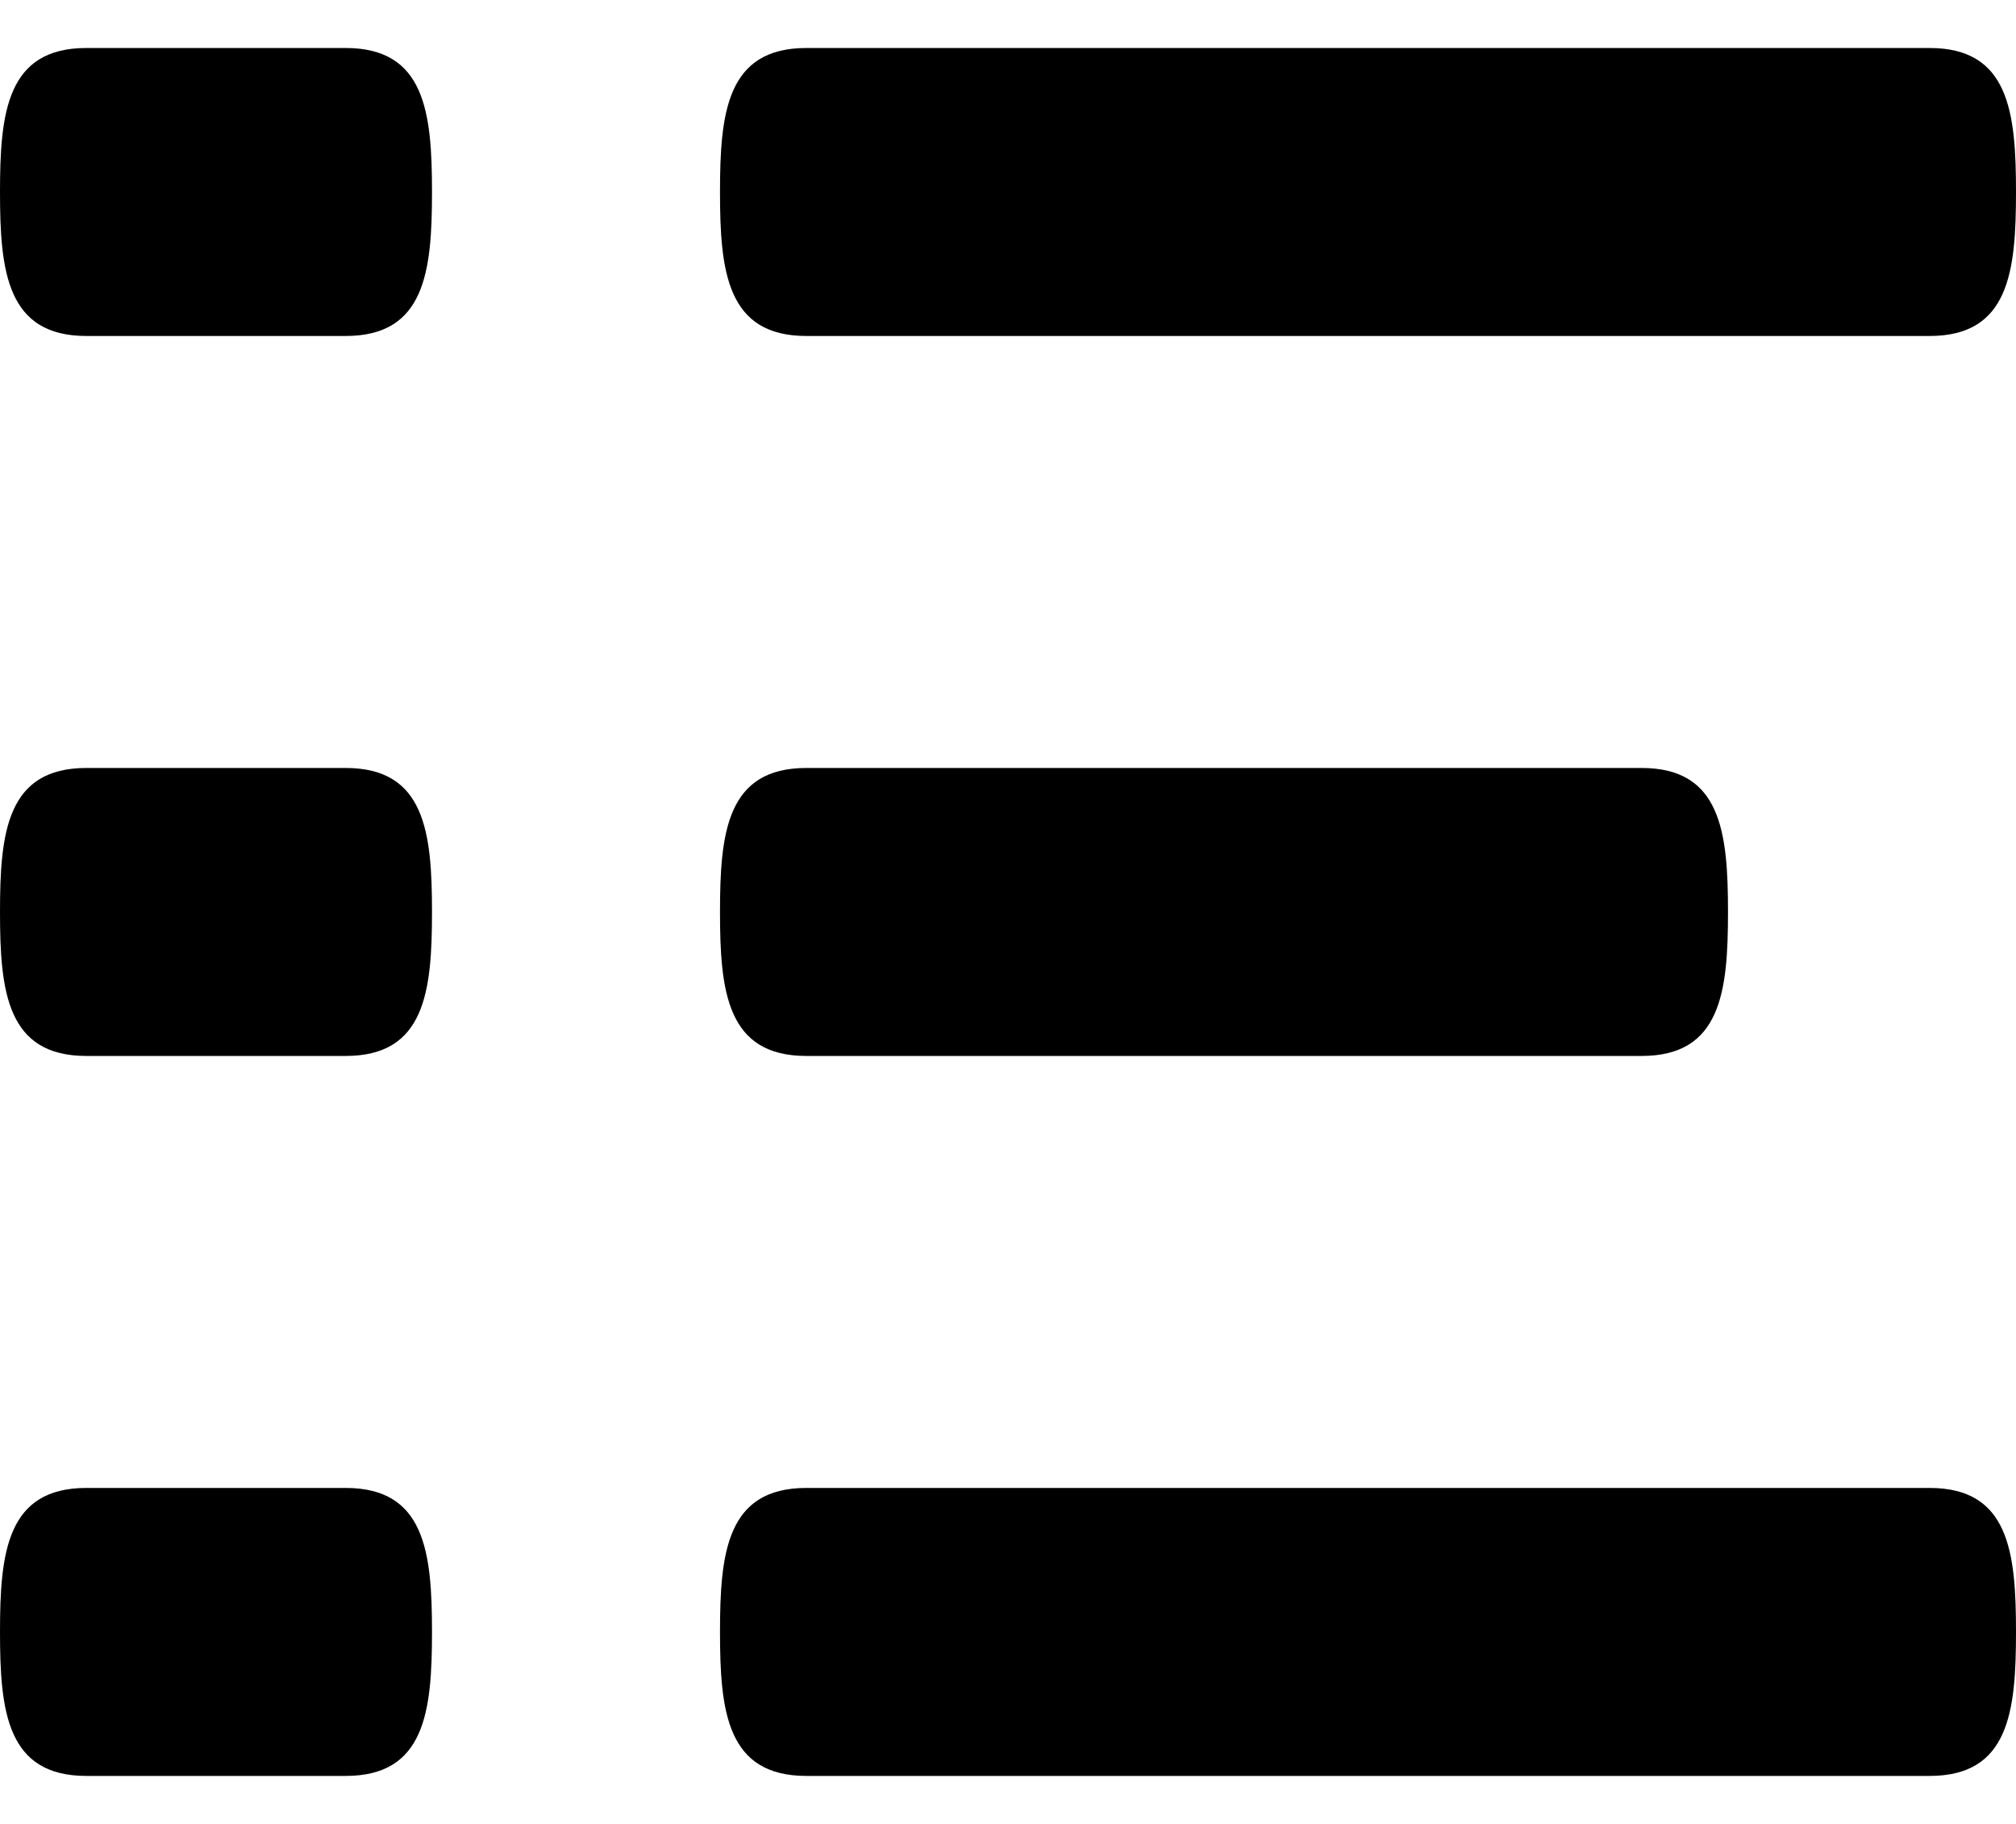
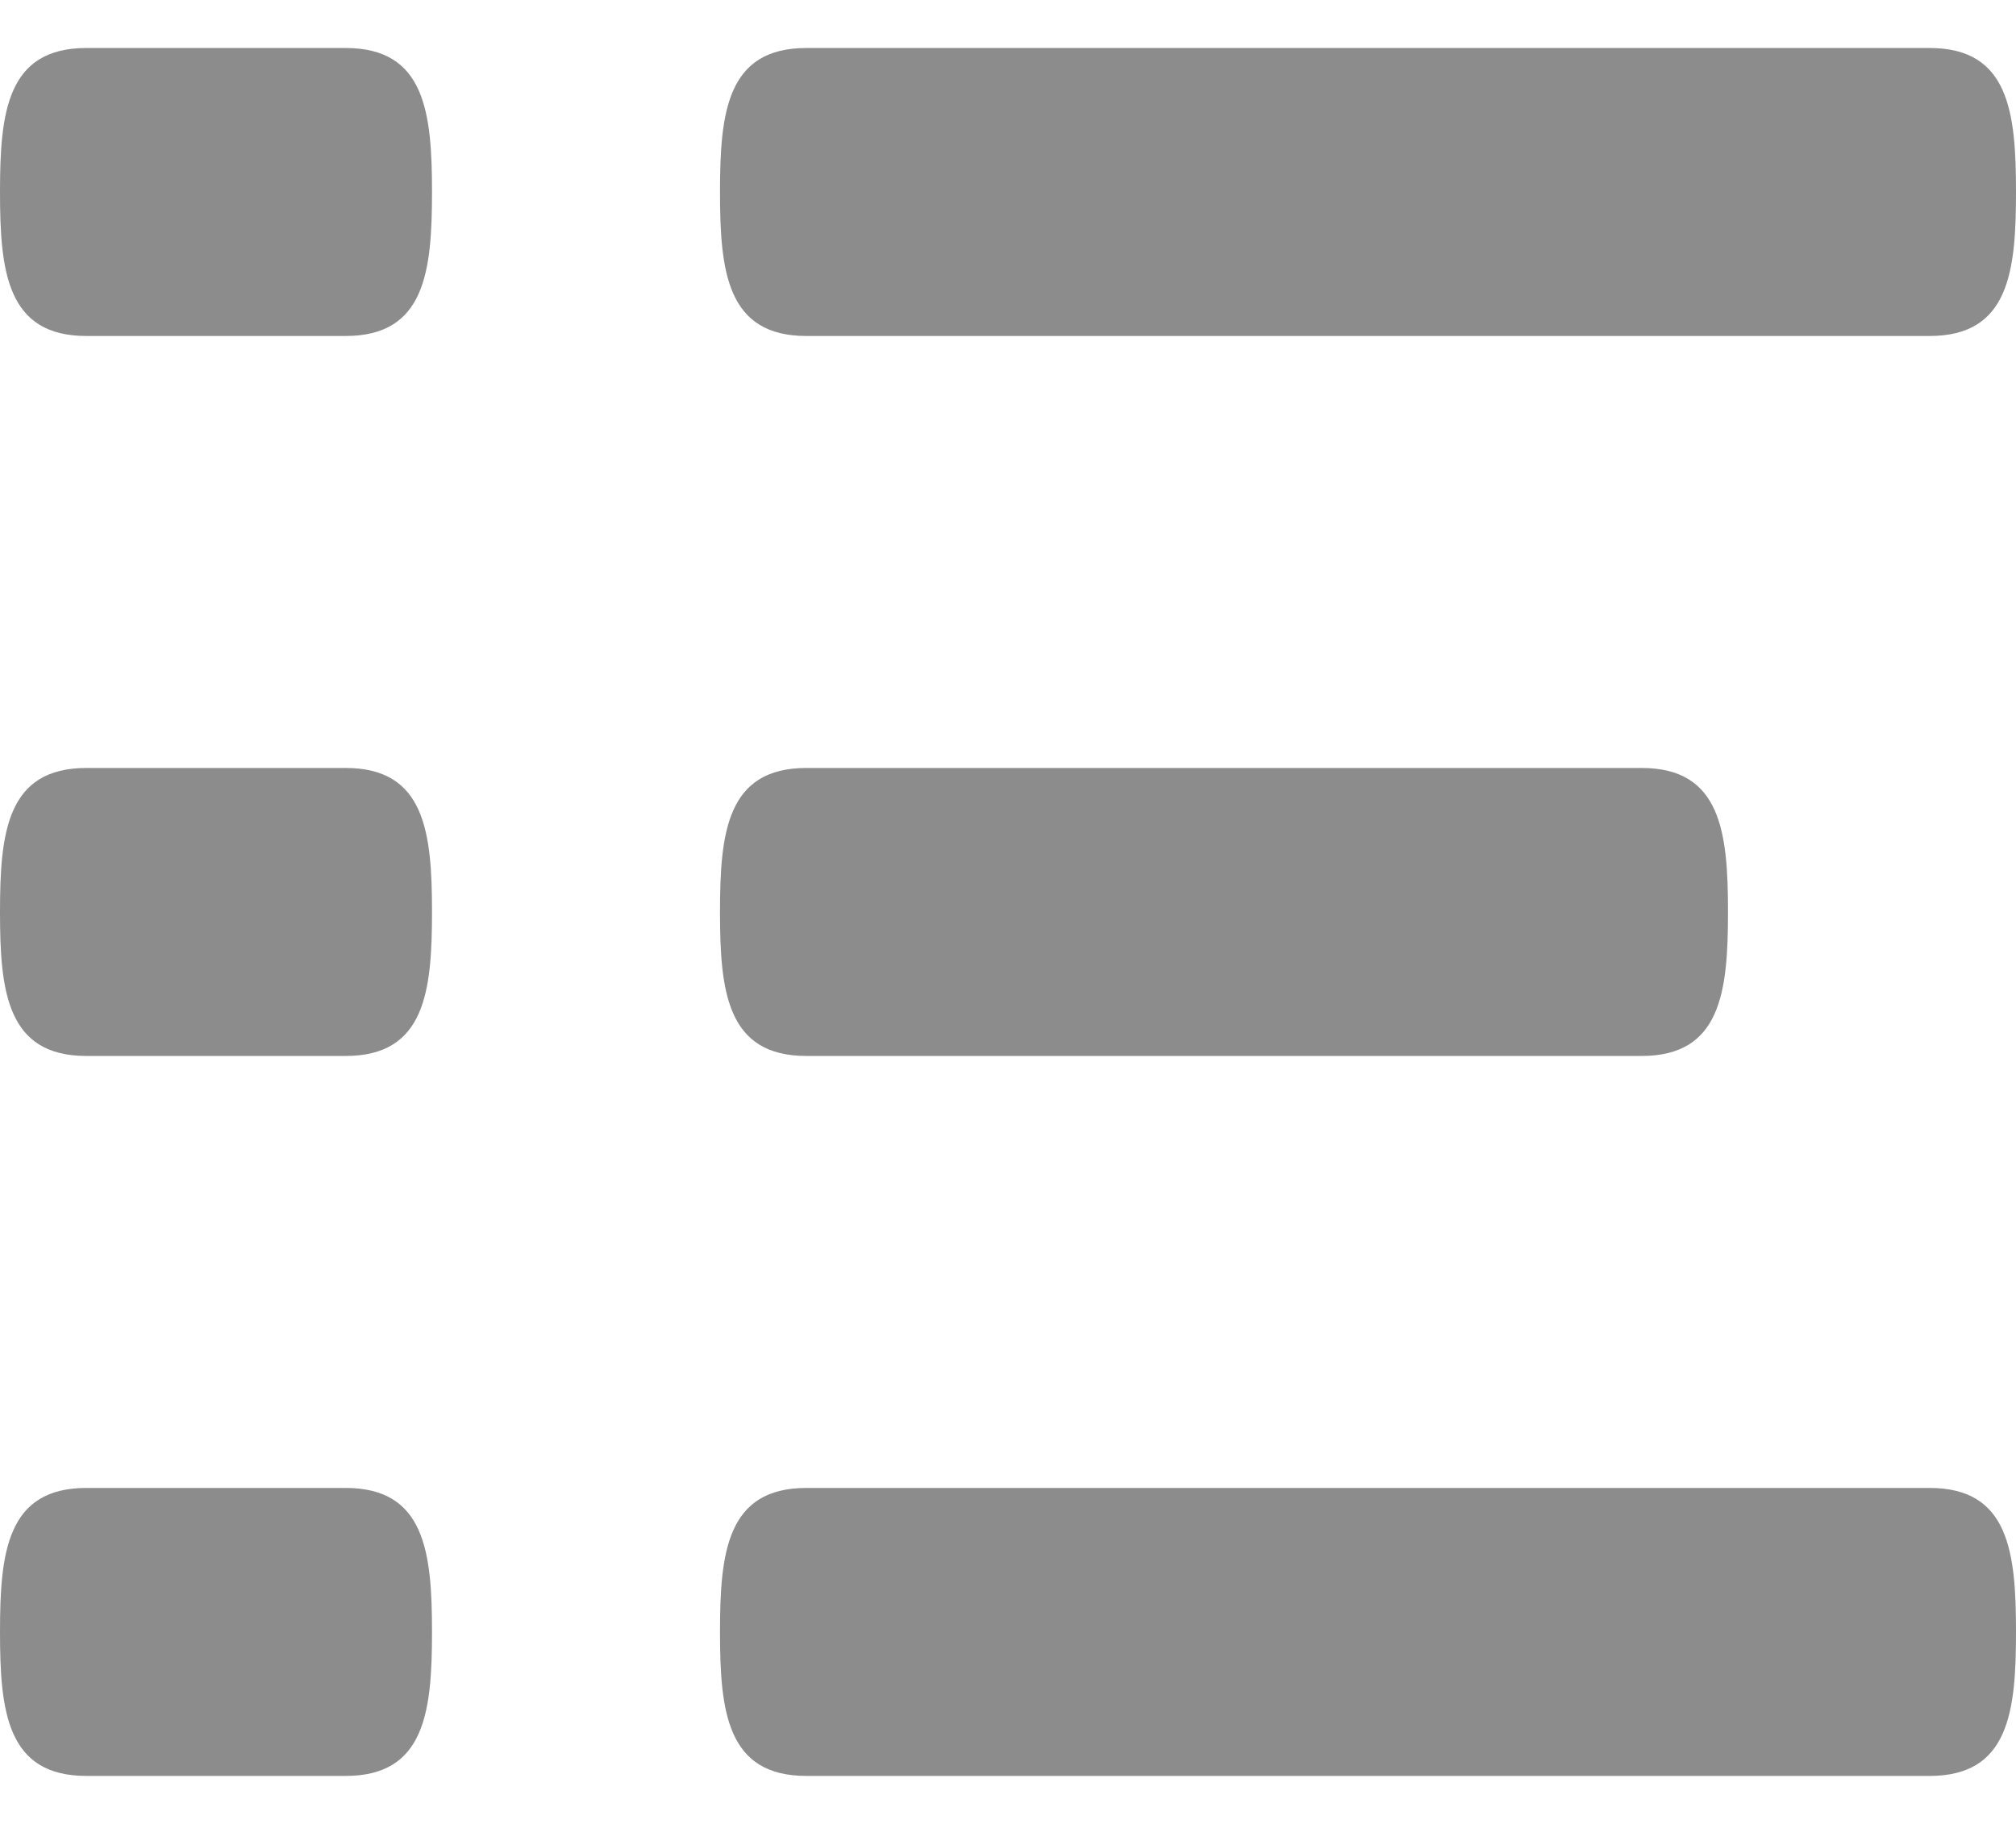
<svg xmlns="http://www.w3.org/2000/svg" width="21" height="19" viewBox="0 0 21 19" fill="none">
-   <path d="M17.1 8H8.4C7.572 8 7.5 8.671 7.5 9.5C7.5 10.329 7.572 11 8.4 11H17.1C17.928 11 18 10.329 18 9.5C18 8.671 17.928 8 17.1 8ZM20.1 15.5H8.4C7.572 15.5 7.5 16.171 7.5 17C7.5 17.829 7.572 18.5 8.4 18.5H20.1C20.928 18.5 21 17.829 21 17C21 16.171 20.928 15.5 20.1 15.5ZM8.4 3.5H20.1C20.928 3.5 21 2.829 21 2C21 1.171 20.928 0.5 20.1 0.5H8.4C7.572 0.5 7.5 1.171 7.5 2C7.5 2.829 7.572 3.5 8.4 3.5ZM3.6 8H0.9C0.072 8 0 8.671 0 9.5C0 10.329 0.072 11 0.9 11H3.6C4.428 11 4.5 10.329 4.5 9.5C4.5 8.671 4.428 8 3.6 8ZM3.6 15.5H0.9C0.072 15.5 0 16.171 0 17C0 17.829 0.072 18.5 0.9 18.5H3.6C4.428 18.5 4.5 17.829 4.5 17C4.5 16.171 4.428 15.5 3.6 15.5ZM3.6 0.5H0.9C0.072 0.5 0 1.171 0 2C0 2.829 0.072 3.5 0.9 3.5H3.6C4.428 3.5 4.5 2.829 4.5 2C4.5 1.171 4.428 0.5 3.6 0.5Z" fill="black" />
+   <path d="M17.1 8H8.4C7.572 8 7.5 8.671 7.5 9.5C7.5 10.329 7.572 11 8.4 11H17.1C17.928 11 18 10.329 18 9.5C18 8.671 17.928 8 17.1 8ZM20.1 15.5H8.4C7.572 15.5 7.5 16.171 7.5 17C7.5 17.829 7.572 18.5 8.4 18.5H20.1C20.928 18.5 21 17.829 21 17C21 16.171 20.928 15.5 20.1 15.5ZM8.4 3.5H20.1C20.928 3.5 21 2.829 21 2C21 1.171 20.928 0.5 20.1 0.5H8.4C7.572 0.5 7.5 1.171 7.5 2C7.5 2.829 7.572 3.5 8.4 3.5ZM3.6 8H0.9C0.072 8 0 8.671 0 9.5C0 10.329 0.072 11 0.9 11H3.6C4.428 11 4.5 10.329 4.5 9.5C4.5 8.671 4.428 8 3.6 8ZM3.6 15.5H0.9C0.072 15.5 0 16.171 0 17C0 17.829 0.072 18.5 0.9 18.5H3.6C4.428 18.5 4.5 17.829 4.5 17C4.5 16.171 4.428 15.5 3.6 15.5ZM3.6 0.5H0.9C0.072 0.5 0 1.171 0 2C0 2.829 0.072 3.5 0.9 3.5H3.6C4.428 3.5 4.5 2.829 4.5 2C4.5 1.171 4.428 0.5 3.6 0.5Z" fill="#8C8C8C" />
</svg>
